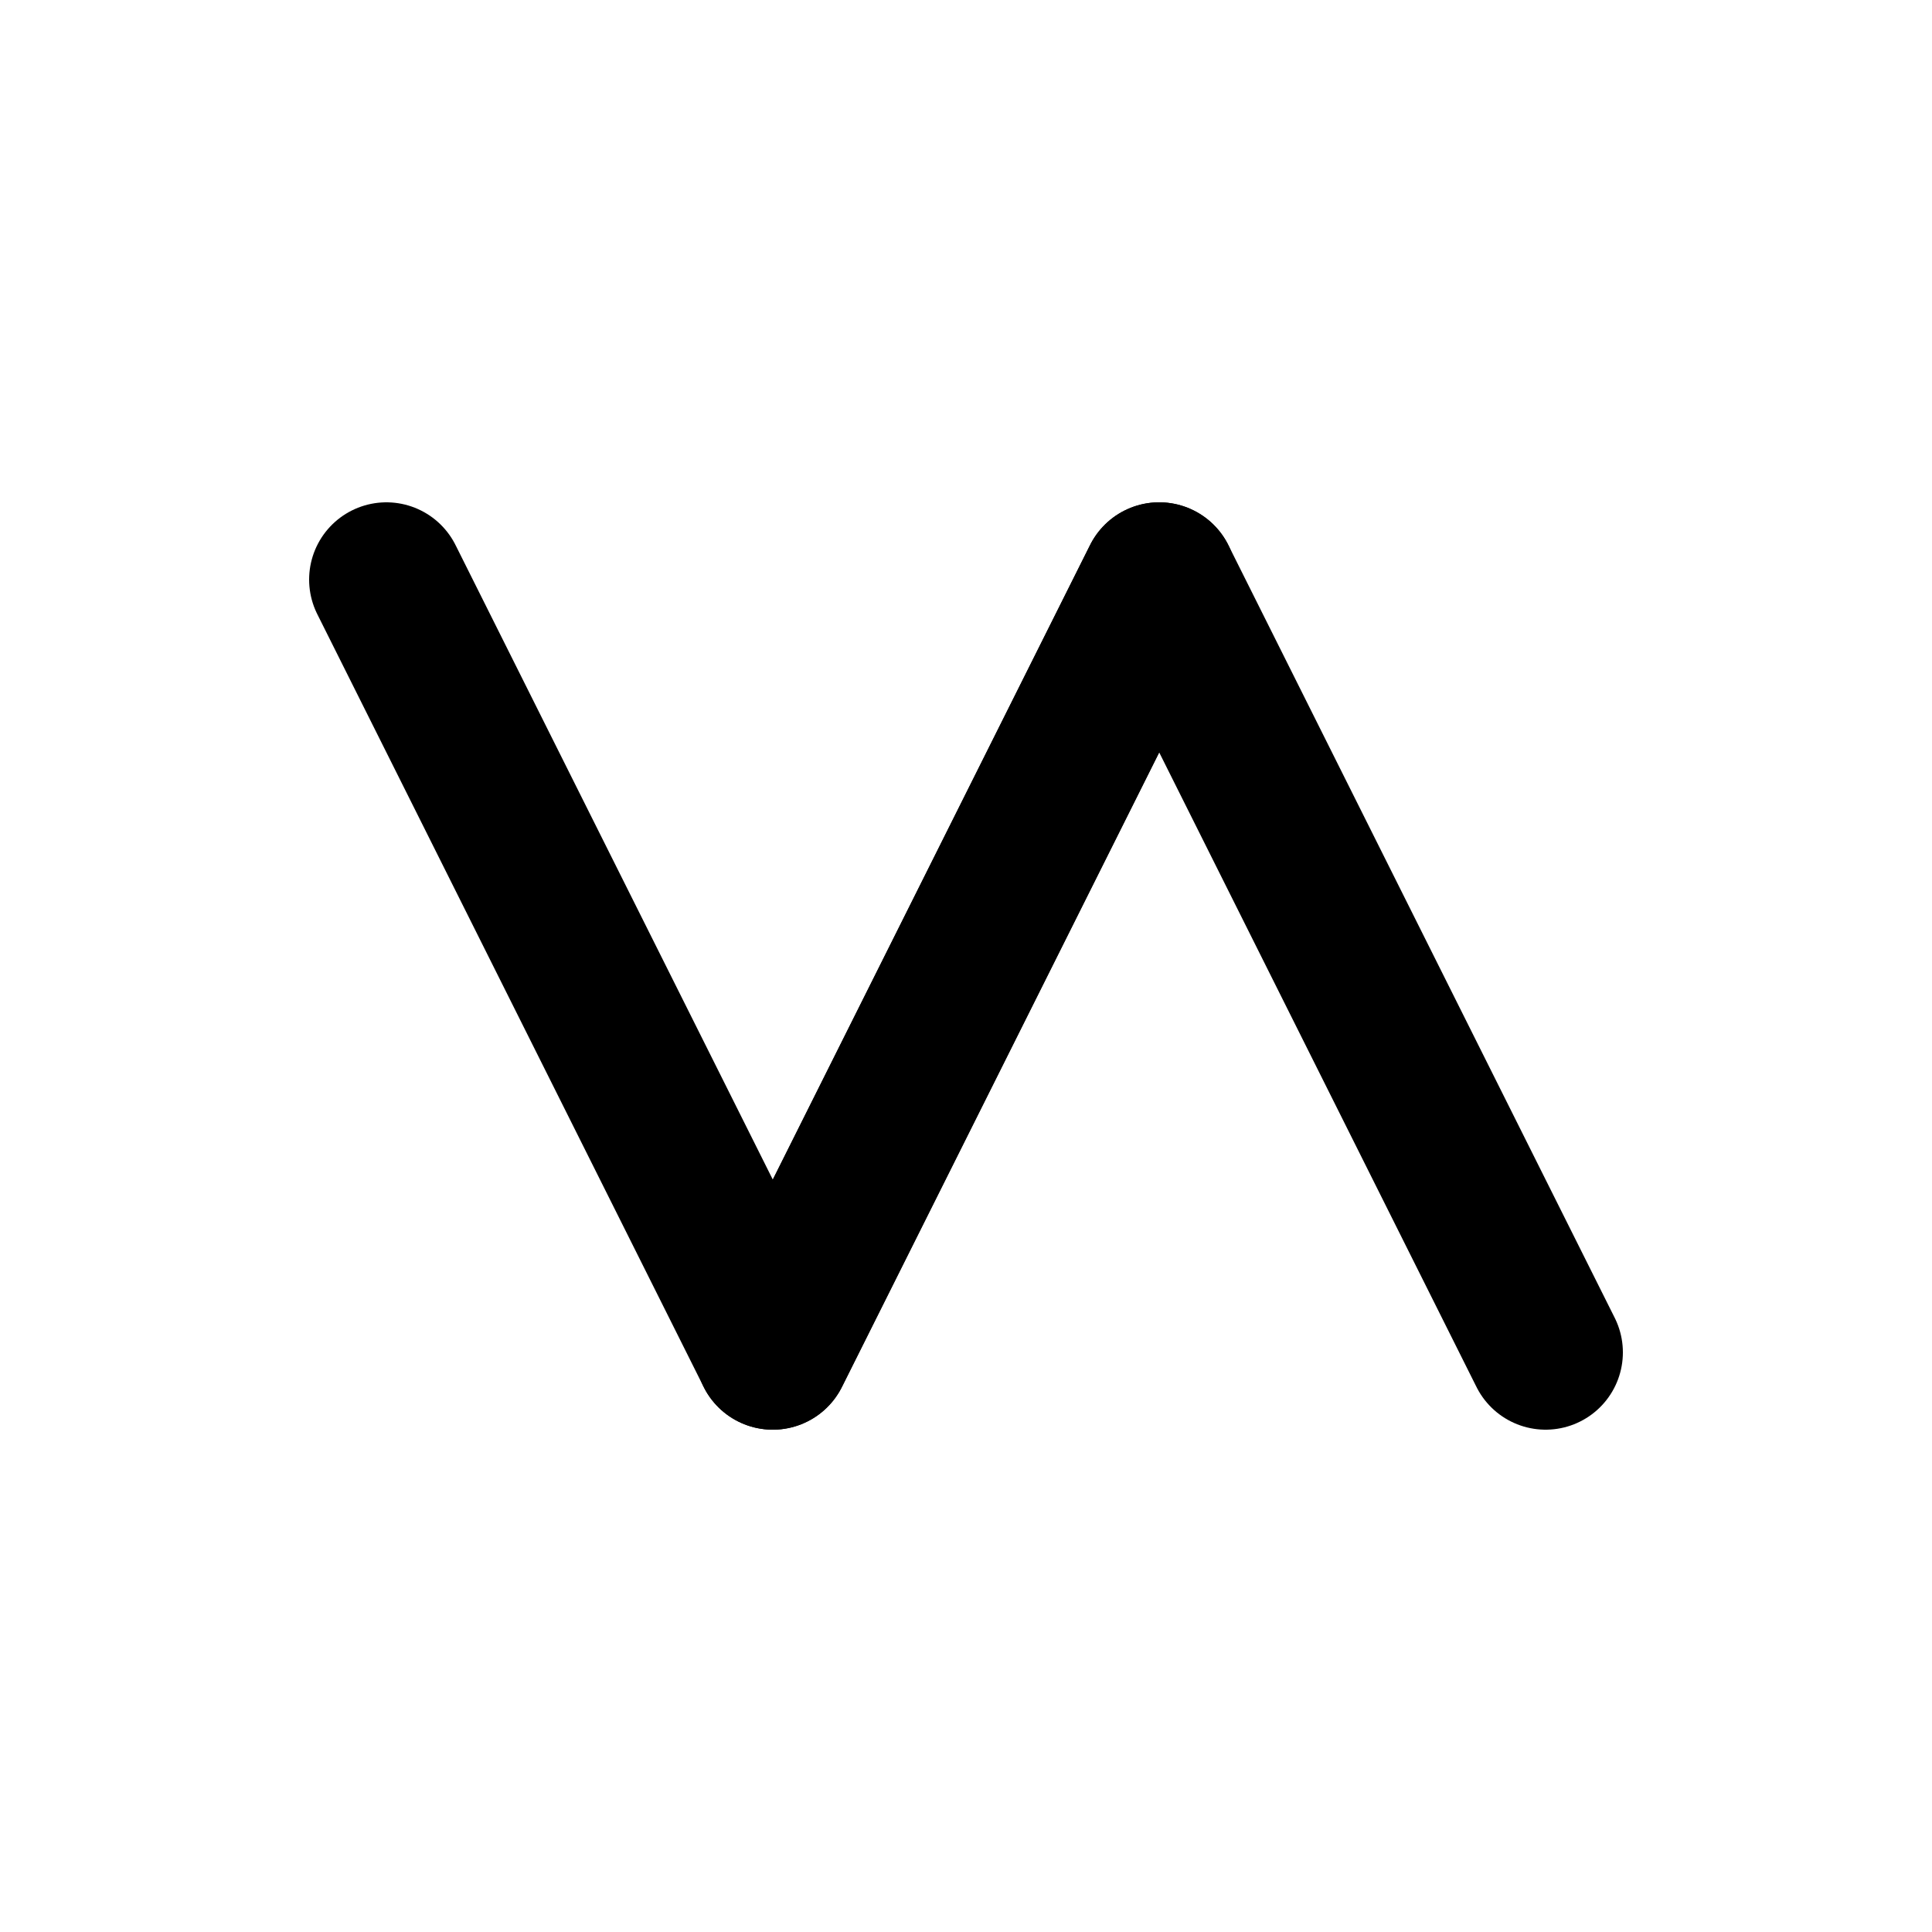
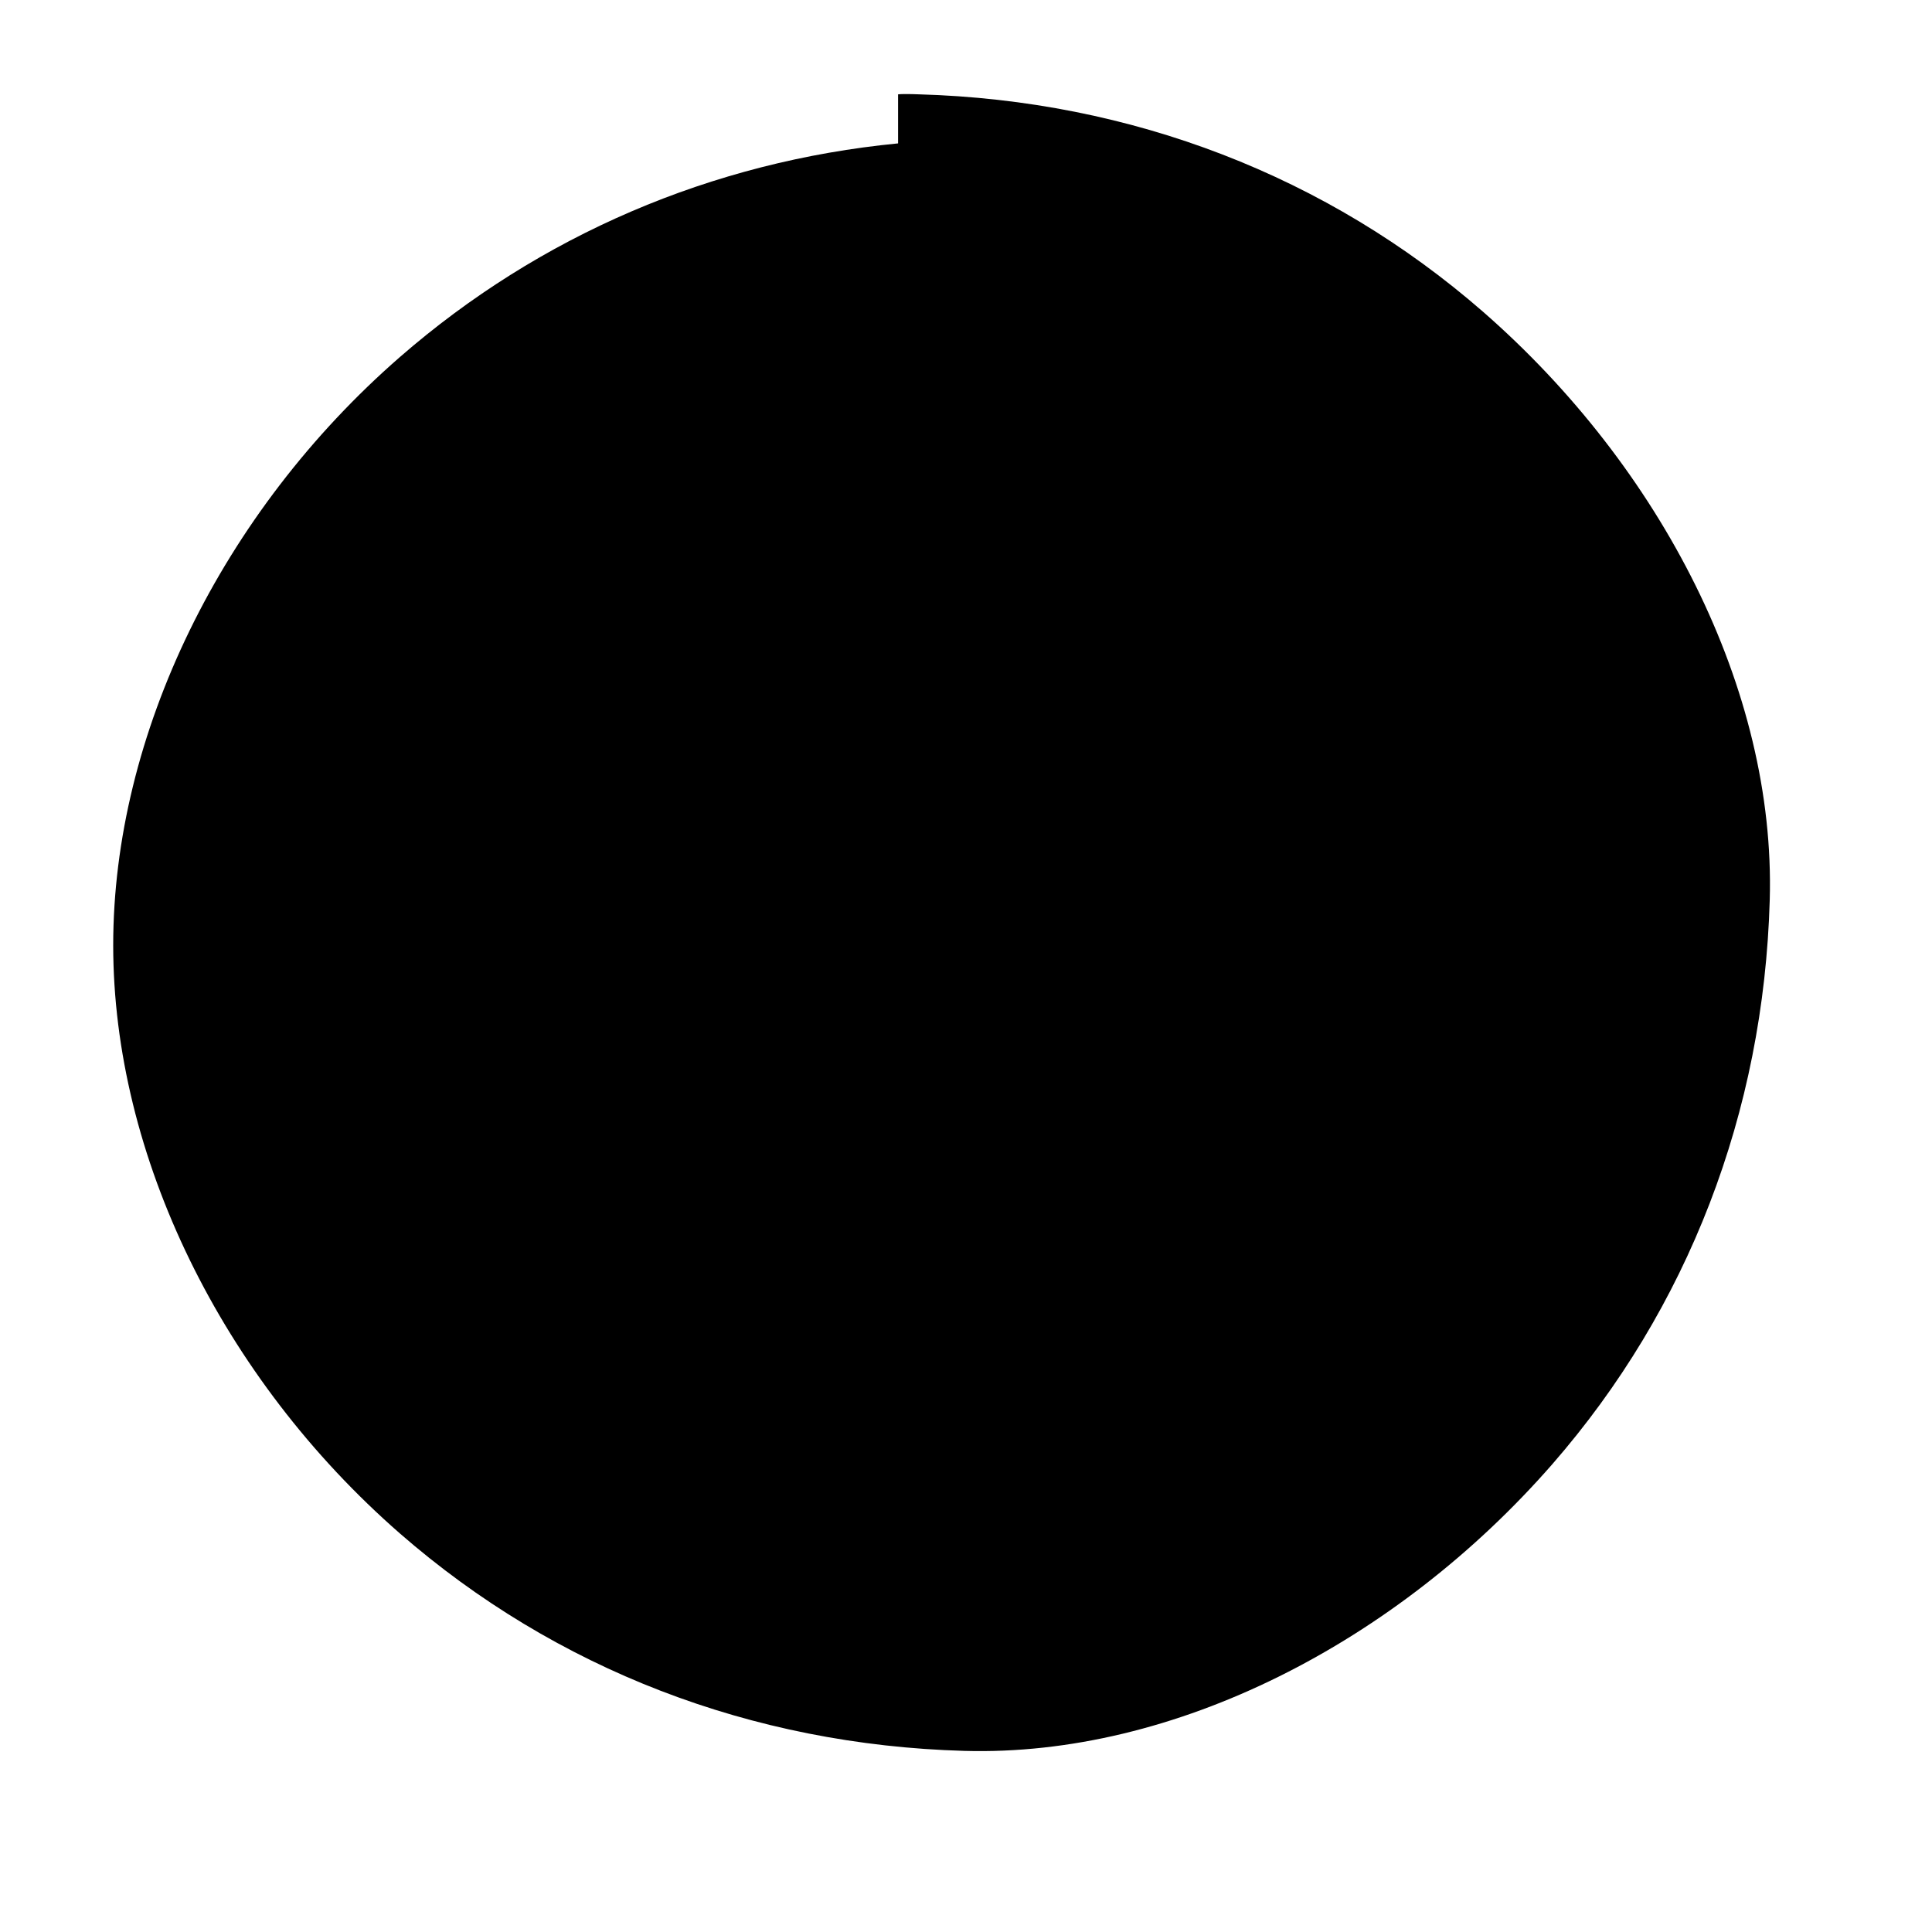
- <svg xmlns="http://www.w3.org/2000/svg" viewBox="0 0 100 100" width="100" height="100">
-   <path d="M20 30 L40 70 L60 30 M60 30 L80 70" fill="none" stroke="#000000" stroke-width="8" stroke-linecap="round" stroke-linejoin="round" />
-   <path d="M40 70 L60 30" fill="none" stroke="#000000" stroke-width="8" stroke-linecap="round" stroke-linejoin="round" />
+ <svg xmlns="http://www.w3.org/2000/svg" version="1.0" width="512" height="512" viewBox="0 0 512 512" preserveAspectRatio="xMidYMid meet">
+   <g transform="translate(0,512) scale(0.1,-0.1)" fill="#000000">
+     <path d="M2380 4740 c-494 -48 -950 -244 -1320 -566 -473 -412 -760 -1001 -760         -1559 0 -557 287 -1146 760 -1559 412 -359 931 -560 1495 -576 557 -16 1146         287 1559 760 359 412 560 931 576 1495 16 557 -287 1146 -760 1559 -412 359         -931 560 -1495 576 -25 1 -47 1 -55 0z" />
+     <path d="M1500 3800 l1060 -2400 1060 2400 -420 0 -640 -1600 -640 1600 -420 0z" />
+     <path d="M2560 2560 c-440 0 -800 -360 -800 -800 0 -440 360 -800 800 -800 440         0 800 360 800 800 0 440 -360 800 -800 800z m0 -400 c220 0 400 -180 400 -400         0 -220 -180 -400 -400 -400 -220 0 -400 180 -400 400 0 220 180 400 400 400z" />
+   </g>
</svg>
